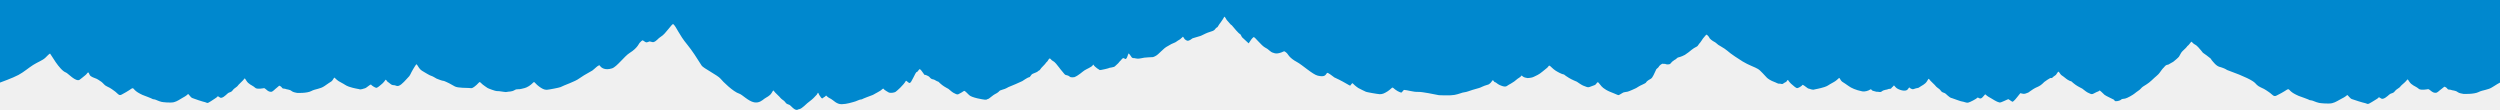
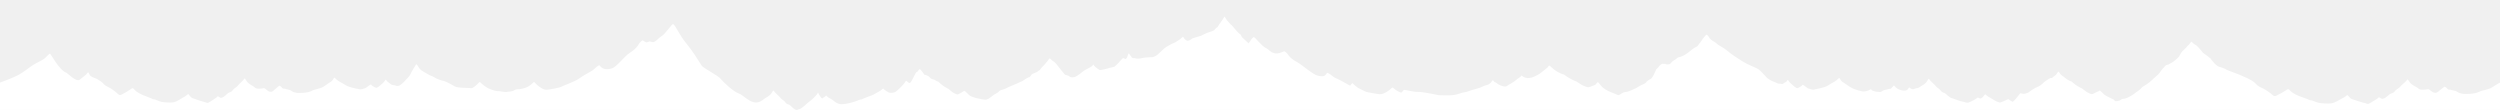
<svg xmlns="http://www.w3.org/2000/svg" version="1.1" preserveAspectRatio="none" id="Ebene_1" x="0px" y="0px" viewBox="0 0 2497.5 109.8" xml:space="preserve" width="2497.5" height="109.8">
  <defs id="defs9" />
  <style type="text/css" id="style2">
	.st0{fill:#057CC1;}
</style>
-   <path class="st0" d="M 2230.8,0 H 2024.4 2023.9 0 v 82.5 c 0,0 12.851,-4.624 18.379,-7.605 C 23.908,71.915 28.601,67.751 33.1,64.9 c 4.499,-2.851 9.5,-4.6 12.2,-7.2 1.6,-1.6 3.9,-4 4.7,-4.2 0.4,-0.1 9.3,16.7 16,19 1.6,0.5 9.8,9.6 13.5,7.2 2.2,-1.5 3,-2.5 5.9,-4.7 1.3,-0.9 2,-2.8 2.8,-2.6 0.5,0.1 1.1,1.9 1.5,2.6 1.1,1.8 4.5,2.8 7,3.8 0,0 2.7,1.5 4.7,3 2,1.5 2.8,3.4 5.4,4.5 4.8,2.2 5.7,3.5 7.5,4.6 1.8,1.1 3.8,3.8 5.2,4 1.5,0.2 1.5,-0.2 6.5,-2.9 5.1,-2.8 6.2,-5 7.6,-3.2 1.5,1.8 3.1,3.1 6.1,4.7 2.9,1.6 1.5,0.8 7.8,3.3 6.4,2.4 4.3,2.3 6.4,2.4 1.5,0.1 4.4,1.9 7.6,2.6 1.3,0.3 8.7,1.1 12.2,0.3 3.4,-0.8 6.4,-3.2 8.7,-4.4 4.1,-2.1 4.8,-3.3 5.4,-3.7 0.6,-0.4 2.4,3.1 4.2,3.9 1.8,0.8 10.9,3.8 13,4.2 2,0.5 1.6,1.8 5.7,-1 4.1,-2.8 5.8,-3.6 6.3,-4.4 1,-1.6 2.1,1.3 4.1,1 3.2,-0.5 6,-4.7 7.7,-5.2 4.4,-1.4 2.3,-2.1 6.6,-5 2.6,-1.7 1.9,-2.1 4.5,-4.4 2.5,-2.2 3.6,-3.7 4.4,-4.7 0.3,-0.4 1.1,1 1.9,2.3 2,3.3 5.5,4.5 7.4,5.9 2,1.5 1.6,2.1 6,2 4.4,-0.2 3.9,-1.4 6.2,0.7 2.3,2.1 3.4,2.4 5.1,2.4 1.6,0 3.3,-2.3 5.7,-4.1 2.4,-1.8 2,-2.6 3.8,-1.3 1.3,0.9 1.1,1.4 2,2 0.4,0.3 2.3,0.2 2.8,0.5 0.8,0.6 4.1,0.4 6.2,2.2 1.6,1.3 4,1.4 5.3,1.8 0.4,0.1 10.1,0.4 14.2,-1.8 4.1,-2.3 8.9,-1.9 13.5,-5.2 2.8,-2.1 5.4,-3.6 6.7,-4.5 1.6,-1.1 2.5,-4.2 3.1,-3.7 1.6,1.3 2.6,2.9 6.5,4.8 3.9,2 4.5,3 7.9,4.2 5.3,1.8 9.4,2.2 9.9,2.4 2.1,1 5.2,-0.8 6.1,-0.8 0.9,0 4.5,-3.4 5.9,-3.8 0.2,-0.1 0.5,0.5 0.9,0.9 0.3,0.3 2.8,2 4.3,2.4 1.3,0.3 4.3,-2.6 4.6,-2.8 2.8,-2.1 4.5,-4.6 4.7,-5 0.5,-1 1.5,1.2 1.9,1.5 0.7,0.6 2.2,1.6 3.8,2.9 1.2,0.9 2.6,0.7 3.7,0.9 1.2,0.3 2.1,1.1 4,0.5 3.2,-1.1 7.7,-6.8 8.7,-7.7 3.2,-3 2.6,-4 5.8,-9.2 3.2,-5.1 2.9,-5.2 4,-3.7 1.1,1.5 2,3.8 4.4,5.4 2.4,1.6 2,1.1 5.7,3.4 3.8,2.3 3.8,1.5 6.5,3.1 2.8,1.6 2.1,1.5 6.2,2.9 4.1,1.5 2,0 6.5,2.1 4.6,2.1 5.1,2.8 8.3,4.4 3.2,1.6 12.1,1.3 14.1,1.5 2.8,0.2 2.6,0.7 5.6,-1.5 2.9,-2.1 4.3,-4.5 5.1,-4.4 0.8,0.1 1.8,1.9 5,4 3.3,2.1 1.5,1.6 7,3.6 5.5,2 5.1,1.2 7.5,1.5 3.5,0.4 6.7,1.2 7.8,0.7 1.1,-0.5 4.3,0.2 7.7,-1.9 2.1,-1.3 4,-0.3 6.9,-1.2 1.7,-0.5 3.9,-0.6 7.2,-2.7 3.3,-2.1 4.3,-3.9 5,-4 0.8,-0.1 2.1,2.3 5.1,4.4 2.9,2.1 5.1,3.4 7.8,3.3 2.1,-0.1 12.8,-2.2 13.7,-2.7 3.2,-1.8 14.6,-5.5 18.6,-8.6 1.2,-1 7.5,-4.9 12.2,-7.4 0.4,-0.2 0.7,-0.4 0.9,-0.5 1.8,-1.2 6.6,-6.4 7.5,-5 1.6,2.6 5.5,4.9 12.2,2.8 4.8,-1.5 12.4,-12.2 17.6,-15.4 8.4,-5.2 9.5,-10.1 10.2,-10.3 0.1,0 2.3,-2.8 3.1,-2.2 4.1,3.1 4,1.7 6.5,1 0.6,-0.1 3.1,0.9 3.9,0.7 3.2,-0.8 4.6,-3.8 7.7,-5.6 4.5,-2.5 11,-13.3 12.2,-12.4 3.2,2.7 5.5,10.3 14,20.5 4.6,5.6 10,13.9 14.4,21 1.5,2.4 16.3,9.8 18.8,13 2.2,2.8 12.8,13.2 18.8,15 2.9,0.9 9,7.5 14.7,8.6 5,1 8.3,-2 10.2,-3.5 2,-1.5 5.5,-2.7 7.4,-5.9 0.7,-1.2 1.5,-2.7 1.9,-2.3 0.8,1 1.9,2.5 4.4,4.7 2.6,2.3 2,2.6 4.5,4.4 4.3,2.9 2.1,3.6 6.6,5 1.8,0.6 4.5,5.1 7.7,5.2 0.8,0 1.1,-0.6 2.9,-0.9 2,-0.3 7.3,-5.6 7.7,-5.9 0.5,-0.4 1,-0.8 1.4,-1.1 1.4,-1 4.6,-3.6 6.1,-5.4 0.9,-1.1 1.6,-1.5 1.9,-2 0.9,-1.3 1,-2.1 1.3,-1.8 0.5,0.4 0.6,1.4 1.1,2.1 1.3,2 2.6,4.1 3.3,3.4 0.6,-0.7 1.8,-1.2 2.5,-1.7 0.8,-0.6 0.9,-1.2 1.2,-1 0.7,0.4 0.8,1.4 4.9,3.4 2.3,1.2 5.4,5.3 10.6,5.2 5.2,-0.1 10.7,-2 11.3,-2.1 3.2,-0.7 6.1,-2.5 7.6,-2.6 2.1,-0.2 0,0 6.4,-2.4 6.4,-2.5 4.9,-1.6 7.8,-3.3 2.3,-1.3 4.5,-2.4 5.8,-3.3 1.5,-1.1 2.1,-1.9 2.4,-1.9 0.5,0 0.8,0.7 1.4,1.2 1,0.8 2.4,1.6 4.1,2.6 1.6,0.9 5.7,0.3 6.9,-0.5 1.2,-0.8 7.8,-6.5 10.3,-10.9 0.5,-0.9 2.1,1.7 3.7,2 2,0.5 5.9,-11.4 7.4,-11 0.6,0.1 2.3,-3.2 3,-2.8 2.3,1.6 4.5,6.6 5.1,5.7 0.2,-0.3 3.8,1.4 4.2,1.9 2.7,3.4 3.7,1.9 5.9,3.4 3.6,2.4 2.1,0.1 4.8,3 0.6,0.6 3.3,2.9 6.3,4.5 2.9,1.6 1.6,0.7 4.1,2.8 2.4,2.1 3.8,2.8 5.7,3.6 2,0.8 2.1,0.2 5.5,-1.6 1.3,-0.7 2.4,-1.8 2.9,-1.6 0.7,0.2 3.1,2.6 4.7,4.2 2.6,2.6 13.6,4.4 15.8,4.6 2.2,0.2 1.5,-0.5 3.3,-0.8 0.6,-0.1 5.5,-4.3 6.4,-4.6 0.6,-0.2 3.8,-2 4.6,-3.2 0.7,-1.1 5.5,-1.8 7.3,-3 1.8,-1.3 5.5,-2.2 15.7,-7 0.4,-0.2 5.3,-3.7 6.7,-3.8 1.4,-0.1 1.7,-2.6 3.7,-3.5 2.2,-1 4.7,-1.7 5.3,-2.6 0.4,-0.6 1.7,-0.6 2.3,-1.9 0.6,-1.3 4.7,-4.9 5.3,-6 0.6,-1.1 1,-0.9 2,-2.3 0.9,-1.3 1.7,-3.4 2.9,-2 2.1,2.6 2.8,1.5 5.5,4.7 2.8,3.2 3.7,4.9 4.4,5.6 0.8,0.7 3.7,4.7 4.6,5.4 0.6,0.5 3.2,0.6 4.3,1.7 1.7,1.7 4.6,0.6 4.9,0.8 4.1,-1.5 8,-5.4 10.2,-6.8 2.2,-1.4 7,-3.3 8.1,-4.9 0.2,-0.2 0.3,-0.6 0.5,-0.8 0.3,-0.3 0.5,0.4 1.1,1.1 l 1,1 c 1.1,1 2.8,2.3 4.6,3.3 0.4,0.2 9.2,-1.7 9.9,-2.3 0,0 3,-0.4 4.3,-0.9 1.1,-0.4 2,-1.8 3,-2.5 1.9,-1.5 2.6,-3.2 3.9,-4.1 0.2,-0.2 0.8,-1.2 1.2,-1.4 0.5,-0.2 0.8,-0.9 1,-0.8 0.6,0.3 1.1,0.2 1.6,0.6 0.9,0.9 2,0.1 2.9,-2.8 0.1,-0.4 0.4,-1.5 0.6,-1.6 0.2,-0.2 0.2,-0.8 0.5,-0.8 0.3,0.1 0.6,0.8 1,1.1 0.5,0.4 1.5,2.3 2,2.8 1.1,1.1 1.8,0.6 2.8,0.8 0.9,0.2 2.2,0.5 3.4,0.5 2,0 4.3,-0.7 6.4,-1 0.3,0 6.8,-0.6 7.4,-0.5 1.1,0.2 2.1,-0.4 3.1,-0.8 4.3,-1.9 7.8,-7.8 13.2,-10.4 0.2,-0.1 2.8,-1.6 3.3,-1.9 0.7,-0.3 3.4,-1.4 3.9,-1.7 1,-0.5 1.7,-1.2 2.4,-1.6 2.7,-1.6 2.9,-1.7 3.5,-2.5 0.4,-0.5 1,-0.5 1.4,-1.3 0.4,-0.8 1.5,1.3 2,2.1 0.3,0.5 1.8,1.3 2,1.4 1,0.7 2.2,0.2 3.6,-0.5 0.9,-0.4 2,-1.6 2.6,-1.7 0.9,-0.1 4.4,-1.5 6.7,-2 1.2,-0.2 1.6,-0.6 3.2,-1.3 1.3,-0.5 3.4,-1.9 7.1,-3 0.6,-0.2 2.3,-0.7 2.7,-0.9 0.3,-0.1 1.2,-0.5 1.4,-0.7 0.9,-0.5 1.9,-2.3 2.4,-2.6 0.1,0 1.1,0 2.1,-2.1 0.6,-1.2 1.6,-2.3 2.1,-3 0.6,-0.9 1.6,-2.4 2.2,-3.2 1.2,-1.8 1.5,-2.7 1.6,-2.7 0.8,0 1.6,2.3 2.6,3.5 1,1.1 2.4,2.7 3.8,4.3 0.3,0.4 0.8,0.4 1.1,0.8 2.3,2.8 6.8,8.2 8.3,8.8 0.7,0.3 1.4,2.6 2,3.2 1.8,1.7 4.5,4.2 6.5,6 1.9,-2.9 3.3,-5.1 4.9,-6.2 1.1,-0.8 7.6,8.6 12.2,10.8 3.2,1.5 4.5,4.2 7.7,4.9 0.8,0.2 3.4,1.9 10.4,-1.5 0.9,-0.4 3,1.9 3.1,1.9 0.6,0.2 1.8,4.5 10.2,8.9 5,2.7 15.6,12.4 20.6,13.5 6.7,1.5 7.5,-0.3 9.1,-2.6 0.8,-1.2 5.7,3.3 7.5,4.4 0.2,0.1 0.5,0.2 0.9,0.4 4.7,2.1 10.9,5.6 12.2,6.4 0.7,0.5 1.6,0.9 2.6,1.4 l 0.1,-0.1 c 0.9,-1.2 2,-2.7 2.4,-2.3 1,1 2.4,2.5 5.6,4.7 1,0.7 6.6,3.2 7.7,3.8 0.9,0.4 11.6,2.3 13.7,2.4 2.8,0.1 4.9,-1 7.8,-2.8 2.9,-1.8 4.3,-3.9 5.1,-3.8 0.8,0.1 1.8,1.7 5,3.5 1.3,0.7 2.5,1.2 3.5,1.5 0.1,0 0.3,-0.1 0.4,-0.1 0.3,0 2.2,-2.6 2.5,-2.6 3.1,0.1 9.4,2.2 13.9,2 4.5,-0.2 16.6,2.5 21,3.3 1.2,0.2 9.5,0.2 11.7,0.1 1.9,-0.1 3.4,-0.3 3.9,-0.4 4.1,-0.7 7.8,-2.5 9.7,-2.6 2.2,-0.1 6.6,-2 8.2,-2.4 8.2,-2.4 6.3,-1.6 10,-3.3 0.9,-0.4 3,-1.3 4.7,-1.7 1.7,-0.3 2.4,-1.2 3.4,-2 0.8,-0.7 1.8,-2.7 2.3,-2.7 0.3,0 0.9,1.2 1.5,1.7 0.5,0.5 1.1,0.3 1.4,0.6 1,0.7 2.2,1.8 4.2,2.7 6.5,2.8 6.6,0.6 8.9,-0.5 1,-0.5 2.1,-1.1 5.3,-3.2 0.9,-0.6 3.5,-3 4.4,-3.4 1.5,-0.8 2.2,-1.6 2.8,-2.4 0.3,-0.4 0.3,0 1.3,0.7 1,0.7 1.3,1.1 4.9,1.7 0.6,0.1 3.6,-0.4 4.4,-0.6 2.2,-0.7 3.9,-1.8 5.7,-2.6 2.5,-1.1 7.5,-5.7 8.7,-6.5 2.8,-1.9 1.8,-4.3 4.8,-1.3 3.5,3.4 5.6,4.4 8.5,5.9 4.6,2.4 2.7,0.1 6.2,3 0.8,0.6 4.3,2.9 8,4.5 3.8,1.6 2.1,0.7 5.2,2.8 3.1,2.1 4.8,2.8 7.3,3.6 1.8,0.6 2.4,0.4 4.4,-0.4 0.7,-0.3 2.7,-0.9 3.8,-1.4 1.7,-0.7 2,-2.6 2.6,-2.4 l 0.4,-0.6 c 1.3,0.5 3.1,4 5.5,5.8 1.2,1 4.1,2.8 6.6,3.8 1.1,0.4 3.4,1.3 4.2,1.7 1.4,0.6 2.5,1.1 3.3,1.4 0.7,0.2 1.1,0.4 1.4,0.3 1.4,-0.5 3.9,-2.4 4.6,-2.6 0.7,-0.2 1.9,-0.5 4.2,-0.8 1.2,-0.2 7.9,-3.2 8.6,-3.6 1.1,-0.6 2.1,-1.2 2.6,-1.6 1.3,-1 6.8,-3 7.3,-4 0.9,-1.8 4.6,-3.6 4.6,-3.6 2.2,-1.1 3.6,-5.6 5.7,-9.7 0.3,-0.5 1.6,-1.2 1.9,-1.7 1.2,-2.3 3.9,-4.1 4.8,-3.7 0.7,0.3 1.5,-0.1 2.1,0.1 0.1,0 0.2,0.1 0.4,0.2 0.8,0.5 4,0.6 4.8,-0.4 1.4,-1.7 2.2,-2.5 3.3,-3.1 0.4,-0.2 0.7,-0.7 2.2,-1.4 0.3,-0.2 1.5,-1.5 1.9,-1.6 3.3,-0.7 6.4,-2.3 7.1,-2.7 1.2,-0.7 6,-4.2 6.8,-5.1 0.5,-0.6 3.9,-2.7 5.3,-3.3 0.8,-0.3 1.9,-2.6 2.6,-3.2 0.8,-0.7 2.2,-3.1 2.5,-3.4 0.8,-1.1 0.3,-0.8 1.6,-2.2 0.9,-1 2.3,-3 2.9,-3 0.3,0 0.8,0.6 1.1,0.9 2.4,2.3 0.7,1.9 3.3,4.1 2.7,2.2 3.5,2 5.1,3.4 3.6,3.2 3,2.1 4,2.9 1,0.7 3.3,2.1 4.4,2.7 1.1,0.7 4.7,3.6 6,4.7 1.3,1.1 6.4,4.5 12.1,8.1 5.6,3.5 13.3,6.1 15.1,7.4 2.8,1.5 6.7,6.5 9.2,8.9 0.9,0.9 4,3 7.2,4.1 1.9,0.6 3.9,2.1 5.1,1.8 1.1,-0.3 2.6,0.9 3.8,0 1.6,-1.3 2.5,-1.3 3.2,-1.9 0.4,-0.3 1.4,-2.6 1.9,-1.5 0.2,0.4 1.9,2.9 4.7,5 0.3,0.2 3.3,3.2 4.6,2.8 1.6,-0.4 4,-2 4.3,-2.4 0.3,-0.4 0.7,-0.9 0.9,-0.9 1.4,0.4 5.1,3.9 5.9,3.8 0.9,0 3.9,1.8 6.1,0.8 0.5,-0.2 4.6,-0.7 9.9,-2.4 3.4,-1.1 4,-2.2 7.9,-4.2 3.9,-2 4.9,-3.5 6.5,-4.8 0.6,-0.5 1.5,2.6 3.1,3.7 1.3,0.9 3.9,2.4 6.7,4.5 2.3,1.7 6.9,3.9 13.5,5.2 2.2,0.4 5.7,-0.4 8.1,-2 0.8,-0.5 1.3,1 2.1,1.3 1.9,0.6 4,1.1 4.2,1.1 1.2,-0.4 3.4,1 5,-0.4 2.1,-1.8 5.5,-1.6 6.2,-2.2 0.5,-0.4 2.5,-0.3 2.8,-0.5 1,-0.7 0.7,-1.1 2,-2 0.7,-0.5 0.6,-0.9 1,-1.2 0.4,-0.3 1.3,1.5 2.8,2.6 2.4,1.8 8.5,3.8 10.8,1.6 0.9,-0.8 1.7,-2.7 2.1,-2.1 0.2,0.3 2.4,2.1 4.1,1.5 4.1,-1.6 4.1,-0.5 6,-2 2,-1.5 5.5,-2.7 7.4,-5.9 0.7,-1.2 1.5,-2.7 1.9,-2.3 0.8,1 1.9,2.5 4.4,4.7 2.6,2.3 2,2.6 4.5,4.4 4.3,2.9 2.1,3.6 6.6,5 1.8,0.6 4.6,4.8 7.7,5.2 1,0.2 8.8,3.4 10.4,3.4 1.2,0 3.8,1.5 5.7,1 2,-0.5 8.1,-3.7 9.3,-5 0.5,-0.5 1.8,1.5 3.6,0.7 1.8,-0.8 3.7,-4.3 4.2,-3.9 0.7,0.4 1.3,1.6 5.4,3.7 2.3,1.2 5.3,3.6 8.7,4.4 1.5,0.4 8.5,-3.6 9,-3.3 2,1.2 2.5,2 4.2,2.6 0,0 1.9,-1.3 4.4,-4.6 1.4,-1.8 2.5,-3.1 3.2,-4 v -0.7 0.7 c 1.7,0.5 3.7,0.9 5.1,0.4 4.7,-1.6 2.9,-1.3 4.9,-2.5 1.9,-1.1 2.8,-2.4 8.1,-4.6 2.8,-1.2 5.8,-4.5 5.8,-4.5 0,0 5.9,-4.4 6.8,-4 1,0.4 1.3,-0.4 2.5,-1.4 1.4,-1.2 2.2,-1.2 2.8,-2.3 0.6,-0.9 1.5,-2.3 1.8,-2.5 1,-0.5 1.9,2.5 3.3,3.4 3.2,2.1 4,3.2 6.4,4.7 3.9,2.4 2.3,0.1 5.2,3 0.6,0.6 3.6,2.9 6.8,4.5 3.1,1.6 1.7,0.7 4.4,2.8 2.6,2.1 4.1,2.8 6.1,3.6 2,0.8 2.3,0.2 5.9,-1.6 1.4,-0.7 2.8,-0.9 3.1,-1.6 0.2,-0.8 3.3,2.6 5.1,4.2 1.2,1.1 9.3,4.7 9.4,4.9 0.4,0.8 1.1,1.5 1.8,1.5 2.5,0.1 5,-1 5.7,-1.8 0.4,-0.5 1.6,-0.5 3.6,-0.8 2,-0.3 8.1,-3.8 9.7,-5.2 1.5,-1.4 5.2,-3.5 6.1,-4.8 1.2,-1.6 3.6,-2.9 3.6,-2.9 0.3,-0.3 1.2,-0.7 2.2,-1.4 1.5,-1 3.5,-2.4 5.2,-4.1 3,-3 6.5,-5.5 7.6,-7.2 1.2,-1.7 3.5,-4.9 4.4,-5.5 0.2,-0.2 0.9,-1.2 1.6,-1.8 1.6,-1.2 2.3,-0.8 2.7,-1 2.6,-1.4 4.5,-2.5 5.1,-2.9 1,-0.7 5.1,-4.2 5.7,-5.1 0.4,-0.6 1.4,-2.6 2.2,-3.9 0.6,-1.3 5.1,-4.9 5.7,-6 0.6,-1.1 1.1,-0.9 2.2,-2.3 0.8,-1 1.9,-2.6 2.4,-2.7 0.3,-0.1 0.4,0.4 0.8,0.7 2.3,2.6 3,1.5 5.9,4.7 3,3.2 4,4.8 4.7,5.6 0.9,0.7 2.8,2.1 3.8,2.7 0.5,0.4 2.8,2.3 3.2,2.5 1,0.5 1.4,1.8 1.8,2.2 1.1,1.1 4.5,6.4 9,7 0.2,0 4.4,1.5 5.5,2.3 0.4,0.4 0.9,0.5 1.3,0.7 18.1,6.5 25,10.4 27.4,12.7 0.8,0.8 2.5,3.1 5.8,4.5 5.1,2.2 6.1,3.5 8,4.6 1.9,1.1 4.1,3.8 5.6,4 1.6,0.2 1.6,-0.2 6.9,-2.9 5.4,-2.8 6.6,-5 8.1,-3.2 1.6,1.8 3.3,3.1 6.5,4.7 3.1,1.6 1.6,0.8 8.3,3.3 6.8,2.4 4.6,2.3 6.8,2.4 1.6,0.1 4.7,1.9 8.1,2.6 1.4,0.3 9.3,1.1 12.9,0.3 3.6,-0.8 6.8,-3.2 9.3,-4.4 4.4,-2.1 5.1,-3.3 5.8,-3.7 0.6,-0.4 2.6,3.1 4.5,3.9 1.9,0.8 11.6,3.8 13.8,4.2 2.1,0.5 1.7,1.8 6.1,-1 4.4,-2.8 6.2,-3.6 6.7,-4.4 1.1,-1.6 2.2,1.3 4.4,1 3.4,-0.5 6.4,-4.7 8.2,-5.2 4.7,-1.4 2.5,-2.1 7,-5 2.8,-1.7 2,-2.1 4.8,-4.4 2.7,-2.2 3.8,-3.7 4.7,-4.7 0.3,-0.4 1.2,1 2,2.3 2.1,3.3 5.9,4.5 7.9,5.9 2.1,1.5 1.7,2.1 6.4,2 4.7,-0.2 4.2,-1.4 6.6,0.7 2.5,2.1 3.6,2.4 5.4,2.4 1.8,0 3.5,-2.3 6.1,-4.1 2.6,-1.8 2.1,-2.6 4.1,-1.3 1.4,0.9 1.2,1.4 2.1,2 0.4,0.3 2.5,0.2 3,0.5 0.9,0.6 4.4,0.4 6.6,2.2 1.7,1.3 4.3,1.4 5.7,1.8 0.4,0.1 10.8,0.4 15.1,-1.8 4.4,-2.3 9.5,-1.9 14.3,-5.2 3,-2.1 7.2,-4.3 7.2,-4.3 V 0 Z" id="path4" style="fill:#0088ce;fill-opacity:1" />
+   <path id="rect1027" style="fill:#ffffff;stroke-width:1.89;stroke-dashoffset:340.373;paint-order:markers stroke fill" d="M 1223.1 16.699 C 1223 16.699 1222.7 17.6 1221.5 19.4 C 1220.9 20.2 1219.901 21.7 1219.301 22.6 C 1218.801 23.3 1217.799 24.4 1217.199 25.6 C 1216.199 27.7 1215.2 27.699 1215.1 27.699 C 1214.6 27.999 1213.599 29.801 1212.699 30.301 C 1212.499 30.501 1211.601 30.9 1211.301 31 C 1210.901 31.2 1209.2 31.7 1208.6 31.9 C 1204.9 33 1202.8 34.4 1201.5 34.9 C 1199.9 35.6 1199.501 35.999 1198.301 36.199 C 1196.001 36.699 1192.5 38.099 1191.6 38.199 C 1191 38.299 1189.9 39.5 1189 39.9 C 1187.6 40.6 1186.4 41.1 1185.4 40.4 C 1185.2 40.3 1183.7 39.5 1183.4 39 C 1182.9 38.2 1181.8 36.1 1181.4 36.9 C 1181 37.7 1180.4 37.699 1180 38.199 C 1179.4 38.999 1179.2 39.099 1176.5 40.699 C 1175.8 41.099 1175.1 41.801 1174.1 42.301 C 1173.6 42.601 1170.899 43.7 1170.199 44 C 1169.699 44.3 1167.1 45.8 1166.9 45.9 C 1161.5 48.5 1157.999 54.401 1153.699 56.301 C 1152.699 56.701 1151.7 57.3 1150.6 57.1 C 1150 57 1143.499 57.6 1143.199 57.6 C 1141.099 57.9 1138.801 58.6 1136.801 58.6 C 1135.601 58.6 1134.3 58.3 1133.4 58.1 C 1132.4 57.9 1131.7 58.401 1130.6 57.301 C 1130.1 56.801 1129.1 54.9 1128.6 54.5 C 1128.2 54.2 1127.9 53.5 1127.6 53.4 C 1127.3 53.4 1127.3 53.999 1127.1 54.199 C 1126.9 54.299 1126.6 55.401 1126.5 55.801 C 1125.6 58.701 1124.5 59.5 1123.6 58.6 C 1123.1 58.2 1122.6 58.3 1122 58 C 1121.8 57.9 1121.5 58.601 1121 58.801 C 1120.6 59.001 1120.001 59.999 1119.801 60.199 C 1118.501 61.099 1117.8 62.801 1115.9 64.301 C 1114.9 65.001 1114 66.401 1112.9 66.801 C 1111.6 67.301 1108.6 67.699 1108.6 67.699 C 1107.9 68.299 1099.099 70.2 1098.699 70 C 1096.899 69 1095.2 67.699 1094.1 66.699 L 1093.1 65.699 C 1092.5 64.999 1092.3 64.3 1092 64.6 C 1091.8 64.8 1091.7 65.2 1091.5 65.4 C 1090.4 67 1085.6 68.901 1083.4 70.301 C 1081.2 71.701 1077.299 75.6 1073.199 77.1 C 1072.899 76.9 1070.001 78.001 1068.301 76.301 C 1067.201 75.201 1064.6 75.1 1064 74.6 C 1063.1 73.9 1060.2 69.899 1059.4 69.199 C 1058.7 68.499 1057.8 66.8 1055 63.6 C 1052.3 60.4 1051.6 61.5 1049.5 58.9 C 1048.3 57.5 1047.5 59.6 1046.6 60.9 C 1045.6 62.3 1045.2 62.099 1044.6 63.199 C 1044 64.299 1039.901 67.899 1039.301 69.199 C 1038.701 70.499 1037.4 70.5 1037 71.1 C 1036.4 72 1033.899 72.699 1031.699 73.699 C 1029.699 74.599 1029.4 77.099 1028 77.199 C 1026.6 77.299 1021.701 80.8 1021.301 81 C 1011.101 85.8 1007.4 86.7 1005.6 88 C 1003.8 89.2 999.001 89.9 998.301 91 C 997.501 92.2 994.299 93.999 993.699 94.199 C 992.799 94.499 987.901 98.701 987.301 98.801 C 985.501 99.101 986.2 99.8 984 99.6 C 981.8 99.4 970.799 97.6 968.199 95 C 966.599 93.4 964.2 91.001 963.5 90.801 C 963 90.601 961.9 91.7 960.6 92.4 C 957.2 94.2 957.1 94.8 955.1 94 C 953.2 93.2 951.8 92.5 949.4 90.4 C 946.9 88.3 948.201 89.2 945.301 87.6 C 942.301 86 939.6 83.7 939 83.1 C 936.3 80.2 937.799 82.5 934.199 80.1 C 931.999 78.6 931.001 80.099 928.301 76.699 C 927.901 76.199 924.3 74.501 924.1 74.801 C 923.5 75.701 921.3 70.7 919 69.1 C 918.3 68.7 916.6 72 916 71.9 C 914.5 71.5 910.6 83.4 908.6 82.9 C 907 82.6 905.4 80 904.9 80.9 C 902.4 85.3 895.8 91.001 894.6 91.801 C 893.4 92.601 889.299 93.201 887.699 92.301 C 885.999 91.301 884.6 90.499 883.6 89.699 C 883 89.199 882.699 88.5 882.199 88.5 C 881.899 88.5 881.301 89.3 879.801 90.4 C 878.501 91.3 876.3 92.399 874 93.699 C 871.1 95.399 872.599 94.5 866.199 97 C 859.799 99.4 861.901 99.2 859.801 99.4 C 858.301 99.5 855.399 101.3 852.199 102 C 851.599 102.1 846.1 104 840.9 104.1 C 835.7 104.2 832.601 100.1 830.301 98.9 C 826.201 96.9 826.1 95.9 825.4 95.5 C 825.1 95.3 824.999 95.9 824.199 96.5 C 823.499 97 822.299 97.499 821.699 98.199 C 820.999 98.899 819.7 96.801 818.4 94.801 C 817.9 94.101 817.801 93.099 817.301 92.699 C 817.001 92.399 816.9 93.2 816 94.5 C 815.7 95 815 95.4 814.1 96.5 C 812.6 98.3 809.4 100.9 808 101.9 C 807.6 102.2 807.1 102.6 806.6 103 C 806.2 103.3 800.9 108.6 798.9 108.9 C 797.1 109.2 796.8 109.801 796 109.801 L 2497.5 109.801 L 2497.5 82.5 C 2497.5 82.5 2493.301 84.701 2490.301 86.801 C 2485.501 90.101 2480.4 89.7 2476 92 C 2471.7 94.2 2461.3 93.901 2460.9 93.801 C 2459.5 93.401 2456.899 93.3 2455.199 92 C 2452.999 90.2 2449.5 90.401 2448.6 89.801 C 2448.1 89.501 2446 89.601 2445.6 89.301 C 2444.7 88.701 2444.9 88.201 2443.5 87.301 C 2441.5 86.001 2442 86.8 2439.4 88.6 C 2436.8 90.4 2435.101 92.699 2433.301 92.699 C 2431.501 92.699 2430.4 92.401 2427.9 90.301 C 2425.5 88.201 2426.001 89.4 2421.301 89.6 C 2416.601 89.7 2417 89.1 2414.9 87.6 C 2412.9 86.2 2409.1 84.999 2407 81.699 C 2406.2 80.399 2405.3 79 2405 79.4 C 2404.1 80.4 2403.001 81.9 2400.301 84.1 C 2397.501 86.4 2398.3 86.8 2395.5 88.5 C 2391 91.4 2393.2 92.1 2388.5 93.5 C 2386.7 94 2383.701 98.199 2380.301 98.699 C 2378.101 98.999 2377 96.099 2375.9 97.699 C 2375.4 98.499 2373.599 99.3 2369.199 102.1 C 2364.799 104.9 2365.2 103.6 2363.1 103.1 C 2360.9 102.7 2351.201 99.7 2349.301 98.9 C 2347.401 98.1 2345.401 94.6 2344.801 95 C 2344.101 95.4 2343.4 96.599 2339 98.699 C 2336.5 99.899 2333.299 102.3 2329.699 103.1 C 2326.099 103.9 2318.201 103.101 2316.801 102.801 C 2313.401 102.101 2310.299 100.299 2308.699 100.199 C 2306.499 100.099 2308.7 100.201 2301.9 97.801 C 2295.2 95.301 2296.7 96.1 2293.6 94.5 C 2290.4 92.9 2288.7 91.601 2287.1 89.801 C 2285.6 88.001 2284.4 90.2 2279 93 C 2273.7 95.7 2273.7 96.1 2272.1 95.9 C 2270.6 95.7 2268.4 93 2266.5 91.9 C 2264.6 90.8 2263.6 89.501 2258.5 87.301 C 2255.2 85.901 2253.499 83.601 2252.699 82.801 C 2250.299 80.501 2243.401 76.6 2225.301 70.1 C 2224.901 69.9 2224.4 69.8 2224 69.4 C 2222.9 68.6 2218.7 67.1 2218.5 67.1 C 2214 66.5 2210.6 61.2 2209.5 60.1 C 2209.1 59.7 2208.699 58.4 2207.699 57.9 C 2207.299 57.7 2205 55.8 2204.5 55.4 C 2203.5 54.8 2201.599 53.399 2200.699 52.699 C 2199.999 51.899 2199 50.3 2196 47.1 C 2193.1 43.9 2192.4 45 2190.1 42.4 C 2189.7 42.1 2189.601 41.599 2189.301 41.699 C 2188.801 41.799 2187.7 43.4 2186.9 44.4 C 2185.8 45.8 2185.299 45.599 2184.699 46.699 C 2184.099 47.799 2179.6 51.399 2179 52.699 C 2178.2 53.999 2177.201 56 2176.801 56.6 C 2176.201 57.5 2172.1 60.999 2171.1 61.699 C 2170.5 62.099 2168.6 63.2 2166 64.6 C 2165.6 64.8 2164.901 64.4 2163.301 65.6 C 2162.601 66.2 2161.899 67.2 2161.699 67.4 C 2160.799 68 2158.501 71.2 2157.301 72.9 C 2156.201 74.6 2152.699 77.1 2149.699 80.1 C 2147.999 81.8 2146 83.199 2144.5 84.199 C 2143.5 84.899 2142.601 85.3 2142.301 85.6 C 2142.301 85.6 2139.899 86.9 2138.699 88.5 C 2137.799 89.8 2134.1 91.901 2132.6 93.301 C 2131 94.701 2124.9 98.2 2122.9 98.5 C 2120.9 98.8 2119.701 98.801 2119.301 99.301 C 2118.601 100.101 2116.1 101.2 2113.6 101.1 C 2112.9 101.1 2112.201 100.4 2111.801 99.6 C 2111.701 99.4 2103.6 95.799 2102.4 94.699 C 2100.6 93.099 2097.501 89.7 2097.301 90.5 C 2097.001 91.2 2095.599 91.4 2094.199 92.1 C 2090.599 93.9 2090.301 94.499 2088.301 93.699 C 2086.301 92.899 2084.799 92.2 2082.199 90.1 C 2079.499 88 2080.901 88.901 2077.801 87.301 C 2074.601 85.701 2071.6 83.401 2071 82.801 C 2068.1 79.901 2069.701 82.201 2065.801 79.801 C 2063.401 78.301 2062.6 77.2 2059.4 75.1 C 2058 74.2 2057.1 71.199 2056.1 71.699 C 2055.8 71.899 2054.901 73.299 2054.301 74.199 C 2053.701 75.299 2052.9 75.3 2051.5 76.5 C 2050.3 77.5 2050 78.3 2049 77.9 C 2048.1 77.5 2042.199 81.9 2042.199 81.9 C 2042.199 81.9 2039.2 85.2 2036.4 86.4 C 2031.1 88.6 2030.201 89.9 2028.301 91 C 2026.301 92.2 2028.1 91.9 2023.4 93.5 C 2022 94 2020.001 93.6 2018.301 93.1 C 2017.601 94 2016.5 95.3 2015.1 97.1 C 2012.6 100.4 2010.699 101.699 2010.699 101.699 C 2008.999 101.099 2008.5 100.3 2006.5 99.1 C 2006 98.8 1999 102.8 1997.5 102.4 C 1994.1 101.6 1991.101 99.2 1988.801 98 C 1984.701 95.9 1984.1 94.701 1983.4 94.301 C 1982.9 93.901 1980.999 97.399 1979.199 98.199 C 1977.399 98.999 1976.1 97 1975.6 97.5 C 1974.4 98.8 1968.301 102 1966.301 102.5 C 1964.401 103 1961.8 101.5 1960.6 101.5 C 1959 101.5 1951.199 98.3 1950.199 98.1 C 1947.099 97.7 1944.3 93.5 1942.5 92.9 C 1938 91.5 1940.2 90.8 1935.9 87.9 C 1933.4 86.1 1934 85.8 1931.4 83.5 C 1928.9 81.3 1927.8 79.801 1927 78.801 C 1926.6 78.401 1925.8 79.9 1925.1 81.1 C 1923.2 84.3 1919.699 85.5 1917.699 87 C 1915.799 88.5 1915.799 87.4 1911.699 89 C 1909.999 89.6 1907.8 87.8 1907.6 87.5 C 1907.2 86.9 1906.4 88.8 1905.5 89.6 C 1903.2 91.8 1897.099 89.8 1894.699 88 C 1893.199 86.9 1892.3 85.1 1891.9 85.4 C 1891.5 85.7 1891.6 86.1 1890.9 86.6 C 1889.6 87.5 1889.9 87.9 1888.9 88.6 C 1888.6 88.8 1886.6 88.7 1886.1 89.1 C 1885.4 89.7 1882 89.501 1879.9 91.301 C 1878.3 92.701 1876.1 91.299 1874.9 91.699 C 1874.7 91.699 1872.599 91.2 1870.699 90.6 C 1869.899 90.3 1869.4 88.801 1868.6 89.301 C 1866.2 90.901 1862.7 91.701 1860.5 91.301 C 1853.9 90.001 1849.3 87.8 1847 86.1 C 1844.2 84 1841.601 82.5 1840.301 81.6 C 1838.701 80.5 1837.799 77.4 1837.199 77.9 C 1835.599 79.2 1834.599 80.699 1830.699 82.699 C 1826.799 84.699 1826.201 85.8 1822.801 86.9 C 1817.501 88.6 1813.4 89.101 1812.9 89.301 C 1810.7 90.301 1807.701 88.5 1806.801 88.5 C 1806.001 88.6 1802.3 85.099 1800.9 84.699 C 1800.7 84.699 1800.3 85.2 1800 85.6 C 1799.7 86 1797.299 87.6 1795.699 88 C 1794.399 88.4 1791.4 85.399 1791.1 85.199 C 1788.3 83.099 1786.6 80.599 1786.4 80.199 C 1785.9 79.099 1784.9 81.399 1784.5 81.699 C 1783.8 82.299 1782.901 82.3 1781.301 83.6 C 1780.101 84.5 1778.6 83.3 1777.5 83.6 C 1776.3 83.9 1774.3 82.401 1772.4 81.801 C 1769.2 80.701 1766.099 78.599 1765.199 77.699 C 1762.699 75.299 1758.8 70.301 1756 68.801 C 1754.2 67.501 1746.5 64.9 1740.9 61.4 C 1735.2 57.8 1730.101 54.401 1728.801 53.301 C 1727.501 52.201 1723.901 49.3 1722.801 48.6 C 1721.701 48 1719.4 46.6 1718.4 45.9 C 1717.4 45.1 1718 46.2 1714.4 43 C 1712.8 41.6 1712.001 41.8 1709.301 39.6 C 1706.701 37.4 1708.4 37.8 1706 35.5 C 1705.7 35.2 1705.2 34.6 1704.9 34.6 C 1704.3 34.6 1702.9 36.6 1702 37.6 C 1700.7 39 1701.2 38.701 1700.4 39.801 C 1700.1 40.101 1698.7 42.499 1697.9 43.199 C 1697.2 43.799 1696.101 46.1 1695.301 46.4 C 1693.901 47 1690.5 49.099 1690 49.699 C 1689.2 50.599 1684.399 54.101 1683.199 54.801 C 1682.499 55.201 1679.4 56.8 1676.1 57.5 C 1675.7 57.6 1674.499 58.9 1674.199 59.1 C 1672.699 59.8 1672.4 60.3 1672 60.5 C 1670.9 61.1 1670.099 61.9 1668.699 63.6 C 1667.899 64.6 1664.7 64.5 1663.9 64 C 1663.7 63.9 1663.6 63.801 1663.5 63.801 C 1662.9 63.601 1662.1 63.999 1661.4 63.699 C 1660.5 63.299 1657.8 65.1 1656.6 67.4 C 1656.3 67.9 1654.999 68.6 1654.699 69.1 C 1652.599 73.2 1651.2 77.701 1649 78.801 C 1649 78.801 1645.3 80.6 1644.4 82.4 C 1643.9 83.4 1638.4 85.4 1637.1 86.4 C 1636.6 86.8 1635.6 87.4 1634.5 88 C 1633.8 88.4 1627.1 91.4 1625.9 91.6 C 1623.6 91.9 1622.399 92.2 1621.699 92.4 C 1620.999 92.6 1618.5 94.5 1617.1 95 C 1616.8 95.1 1616.399 94.899 1615.699 94.699 C 1614.899 94.399 1613.8 93.901 1612.4 93.301 C 1611.6 92.901 1609.299 92 1608.199 91.6 C 1605.699 90.6 1602.8 88.801 1601.6 87.801 C 1599.2 86.001 1597.4 82.5 1596.1 82 L 1595.699 82.6 C 1595.099 82.4 1594.8 84.3 1593.1 85 C 1592 85.5 1590.001 86.1 1589.301 86.4 C 1587.301 87.2 1586.7 87.401 1584.9 86.801 C 1582.4 86.001 1580.7 85.299 1577.6 83.199 C 1574.5 81.099 1576.2 82 1572.4 80.4 C 1568.7 78.8 1565.2 76.5 1564.4 75.9 C 1560.9 73 1562.799 75.3 1558.199 72.9 C 1555.299 71.4 1553.199 70.4 1549.699 67 C 1546.699 64 1547.7 66.401 1544.9 68.301 C 1543.7 69.101 1538.699 73.701 1536.199 74.801 C 1534.399 75.601 1532.7 76.7 1530.5 77.4 C 1529.7 77.6 1526.7 78.1 1526.1 78 C 1522.5 77.4 1522.199 77.001 1521.199 76.301 C 1520.199 75.601 1520.2 75.2 1519.9 75.6 C 1519.3 76.4 1518.6 77.2 1517.1 78 C 1516.2 78.4 1513.599 80.8 1512.699 81.4 C 1509.499 83.5 1508.4 84.1 1507.4 84.6 C 1505.1 85.7 1505 87.9 1498.5 85.1 C 1496.5 84.2 1495.301 83.1 1494.301 82.4 C 1494.001 82.1 1493.4 82.301 1492.9 81.801 C 1492.3 81.301 1491.7 80.1 1491.4 80.1 C 1490.9 80.1 1489.9 82.101 1489.1 82.801 C 1488.1 83.601 1487.399 84.501 1485.699 84.801 C 1483.999 85.201 1481.9 86.1 1481 86.5 C 1477.3 88.2 1479.2 87.401 1471 89.801 C 1469.4 90.201 1465.001 92.099 1462.801 92.199 C 1460.901 92.299 1457.2 94.101 1453.1 94.801 C 1452.6 94.901 1451.099 95.099 1449.199 95.199 C 1446.999 95.299 1438.7 95.3 1437.5 95.1 C 1433.1 94.3 1421 91.601 1416.5 91.801 C 1412 92.001 1405.7 89.901 1402.6 89.801 C 1402.3 89.801 1400.4 92.4 1400.1 92.4 C 1400 92.4 1399.799 92.5 1399.699 92.5 C 1398.699 92.2 1397.499 91.7 1396.199 91 C 1392.999 89.2 1391.999 87.6 1391.199 87.5 C 1390.399 87.4 1389 89.501 1386.1 91.301 C 1383.2 93.101 1381.101 94.2 1378.301 94.1 C 1376.201 94 1365.5 92.099 1364.6 91.699 C 1363.5 91.099 1357.9 88.6 1356.9 87.9 C 1353.7 85.7 1352.301 84.199 1351.301 83.199 C 1350.901 82.799 1349.8 84.3 1348.9 85.5 L 1348.801 85.6 C 1347.801 85.1 1346.899 84.699 1346.199 84.199 C 1344.899 83.399 1338.7 79.901 1334 77.801 C 1333.6 77.601 1333.3 77.5 1333.1 77.4 C 1331.3 76.3 1326.4 71.8 1325.6 73 C 1324 75.3 1323.2 77.1 1316.5 75.6 C 1311.5 74.5 1300.9 64.8 1295.9 62.1 C 1287.5 57.7 1286.299 53.399 1285.699 53.199 C 1285.599 53.199 1283.5 50.901 1282.6 51.301 C 1275.6 54.701 1272.999 53.001 1272.199 52.801 C 1268.999 52.101 1267.7 49.4 1264.5 47.9 C 1259.9 45.7 1253.401 36.3 1252.301 37.1 C 1250.701 38.2 1249.3 40.401 1247.4 43.301 C 1245.4 41.501 1242.7 39.001 1240.9 37.301 C 1240.3 36.701 1239.6 34.4 1238.9 34.1 C 1237.4 33.5 1232.9 28.101 1230.6 25.301 C 1230.3 24.901 1229.8 24.9 1229.5 24.5 C 1228.1 22.9 1226.699 21.299 1225.699 20.199 C 1224.699 18.999 1223.9 16.699 1223.1 16.699 z M 796 109.801 C 792.8 109.701 790.101 105.2 788.301 104.6 C 783.801 103.2 785.999 102.5 781.699 99.6 C 779.199 97.8 779.799 97.499 777.199 95.199 C 774.699 92.999 773.601 91.5 772.801 90.5 C 772.401 90.1 771.6 91.601 770.9 92.801 C 769 96.001 765.5 97.199 763.5 98.699 C 761.6 100.199 758.301 103.199 753.301 102.199 C 747.601 101.099 741.5 94.5 738.6 93.6 C 732.6 91.8 722.001 81.4 719.801 78.6 C 717.301 75.4 702.5 68 701 65.6 C 696.6 58.5 691.2 50.2 686.6 44.6 C 678.1 34.4 675.8 26.8 672.6 24.1 C 671.4 23.2 664.9 34 660.4 36.5 C 657.3 38.3 655.899 41.3 652.699 42.1 C 651.899 42.3 649.401 41.3 648.801 41.4 C 646.301 42.1 646.401 43.5 642.301 40.4 C 641.501 39.8 639.299 42.6 639.199 42.6 C 638.499 42.8 637.4 47.7 629 52.9 C 623.8 56.1 616.2 66.801 611.4 68.301 C 604.7 70.401 600.799 68.1 599.199 65.5 C 598.299 64.1 593.499 69.3 591.699 70.5 C 591.499 70.6 591.201 70.8 590.801 71 C 586.101 73.5 579.8 77.4 578.6 78.4 C 574.6 81.5 563.2 85.2 560 87 C 559.1 87.5 548.401 89.599 546.301 89.699 C 543.601 89.799 541.4 88.5 538.5 86.4 C 535.5 84.3 534.2 81.9 533.4 82 C 532.7 82.1 531.7 83.9 528.4 86 C 525.1 88.1 522.899 88.199 521.199 88.699 C 518.299 89.599 516.401 88.6 514.301 89.9 C 510.901 92 507.7 91.301 506.6 91.801 C 505.5 92.301 502.301 91.5 498.801 91.1 C 496.401 90.8 496.801 91.6 491.301 89.6 C 485.801 87.6 487.601 88.1 484.301 86 C 481.101 83.9 480.101 82.1 479.301 82 C 478.501 81.9 477.099 84.3 474.199 86.4 C 471.199 88.6 471.4 88.1 468.6 87.9 C 466.6 87.7 457.7 88 454.5 86.4 C 451.3 84.8 450.799 84.1 446.199 82 C 441.699 79.9 443.799 81.4 439.699 79.9 C 435.599 78.5 436.3 78.6 433.5 77 C 430.8 75.4 430.8 76.2 427 73.9 C 423.3 71.6 423.701 72.1 421.301 70.5 C 418.901 68.9 418 66.6 416.9 65.1 C 415.8 63.6 416.1 63.701 412.9 68.801 C 409.7 74.001 410.3 75 407.1 78 C 406.1 78.9 401.6 84.599 398.4 85.699 C 396.5 86.299 395.6 85.499 394.4 85.199 C 393.3 84.999 391.899 85.201 390.699 84.301 C 389.099 83.001 387.6 82 386.9 81.4 C 386.5 81.1 385.5 78.9 385 79.9 C 384.8 80.3 383.101 82.8 380.301 84.9 C 380.001 85.1 376.999 87.999 375.699 87.699 C 374.199 87.299 371.7 85.601 371.4 85.301 C 371 84.901 370.7 84.3 370.5 84.4 C 369.1 84.8 365.5 88.199 364.6 88.199 C 363.7 88.199 360.6 90 358.5 89 C 358 88.8 353.9 88.4 348.6 86.6 C 345.2 85.4 344.599 84.4 340.699 82.4 C 336.799 80.5 335.799 78.9 334.199 77.6 C 333.599 77.1 332.7 80.201 331.1 81.301 C 329.8 82.201 327.2 83.701 324.4 85.801 C 319.8 89.101 315 88.7 310.9 91 C 306.8 93.2 297.099 92.901 296.699 92.801 C 295.399 92.401 293 92.3 291.4 91 C 289.3 89.2 285.999 89.401 285.199 88.801 C 284.699 88.501 282.8 88.601 282.4 88.301 C 281.5 87.701 281.7 87.201 280.4 86.301 C 278.6 85.001 279 85.8 276.6 87.6 C 274.2 89.4 272.5 91.699 270.9 91.699 C 269.2 91.699 268.101 91.401 265.801 89.301 C 263.501 87.201 264 88.4 259.6 88.6 C 255.2 88.7 255.6 88.1 253.6 86.6 C 251.7 85.2 248.199 83.999 246.199 80.699 C 245.399 79.399 244.601 78 244.301 78.4 C 243.501 79.4 242.4 80.9 239.9 83.1 C 237.3 85.4 238 85.8 235.4 87.5 C 231.1 90.4 233.201 91.1 228.801 92.5 C 227.101 93 224.3 97.199 221.1 97.699 C 219.1 97.999 218 95.099 217 96.699 C 216.5 97.499 214.799 98.3 210.699 101.1 C 206.599 103.9 207 102.6 205 102.1 C 202.9 101.7 193.8 98.7 192 97.9 C 190.2 97.1 188.401 93.6 187.801 94 C 187.201 94.4 186.5 95.599 182.4 97.699 C 180.1 98.899 177.099 101.3 173.699 102.1 C 170.199 102.9 162.8 102.101 161.5 101.801 C 158.3 101.101 155.4 99.299 153.9 99.199 C 151.8 99.099 153.9 99.201 147.5 96.801 C 141.2 94.301 142.599 95.1 139.699 93.5 C 136.699 91.9 135.1 90.601 133.6 88.801 C 132.2 87.001 131.1 89.2 126 92 C 121 94.7 121 95.1 119.5 94.9 C 118.1 94.7 116.101 92 114.301 90.9 C 112.501 89.8 111.601 88.501 106.801 86.301 C 104.201 85.201 103.4 83.301 101.4 81.801 C 99.4 80.301 96.699 78.801 96.699 78.801 C 94.199 77.801 90.799 76.8 89.699 75 C 89.299 74.3 88.699 72.5 88.199 72.4 C 87.399 72.2 86.7 74.1 85.4 75 C 82.5 77.2 81.7 78.199 79.5 79.699 C 75.8 82.099 67.6 73 66 72.5 C 59.3 70.2 50.4 53.4 50 53.5 C 49.2 53.7 46.901 56.099 45.301 57.699 C 42.601 60.299 37.599 62.049 33.1 64.9 C 28.6 67.752 23.907 71.914 18.379 74.895 C 12.85 77.875 0 82.5 0 82.5 L 0 109.801 L 796 109.801 z " />
</svg>
